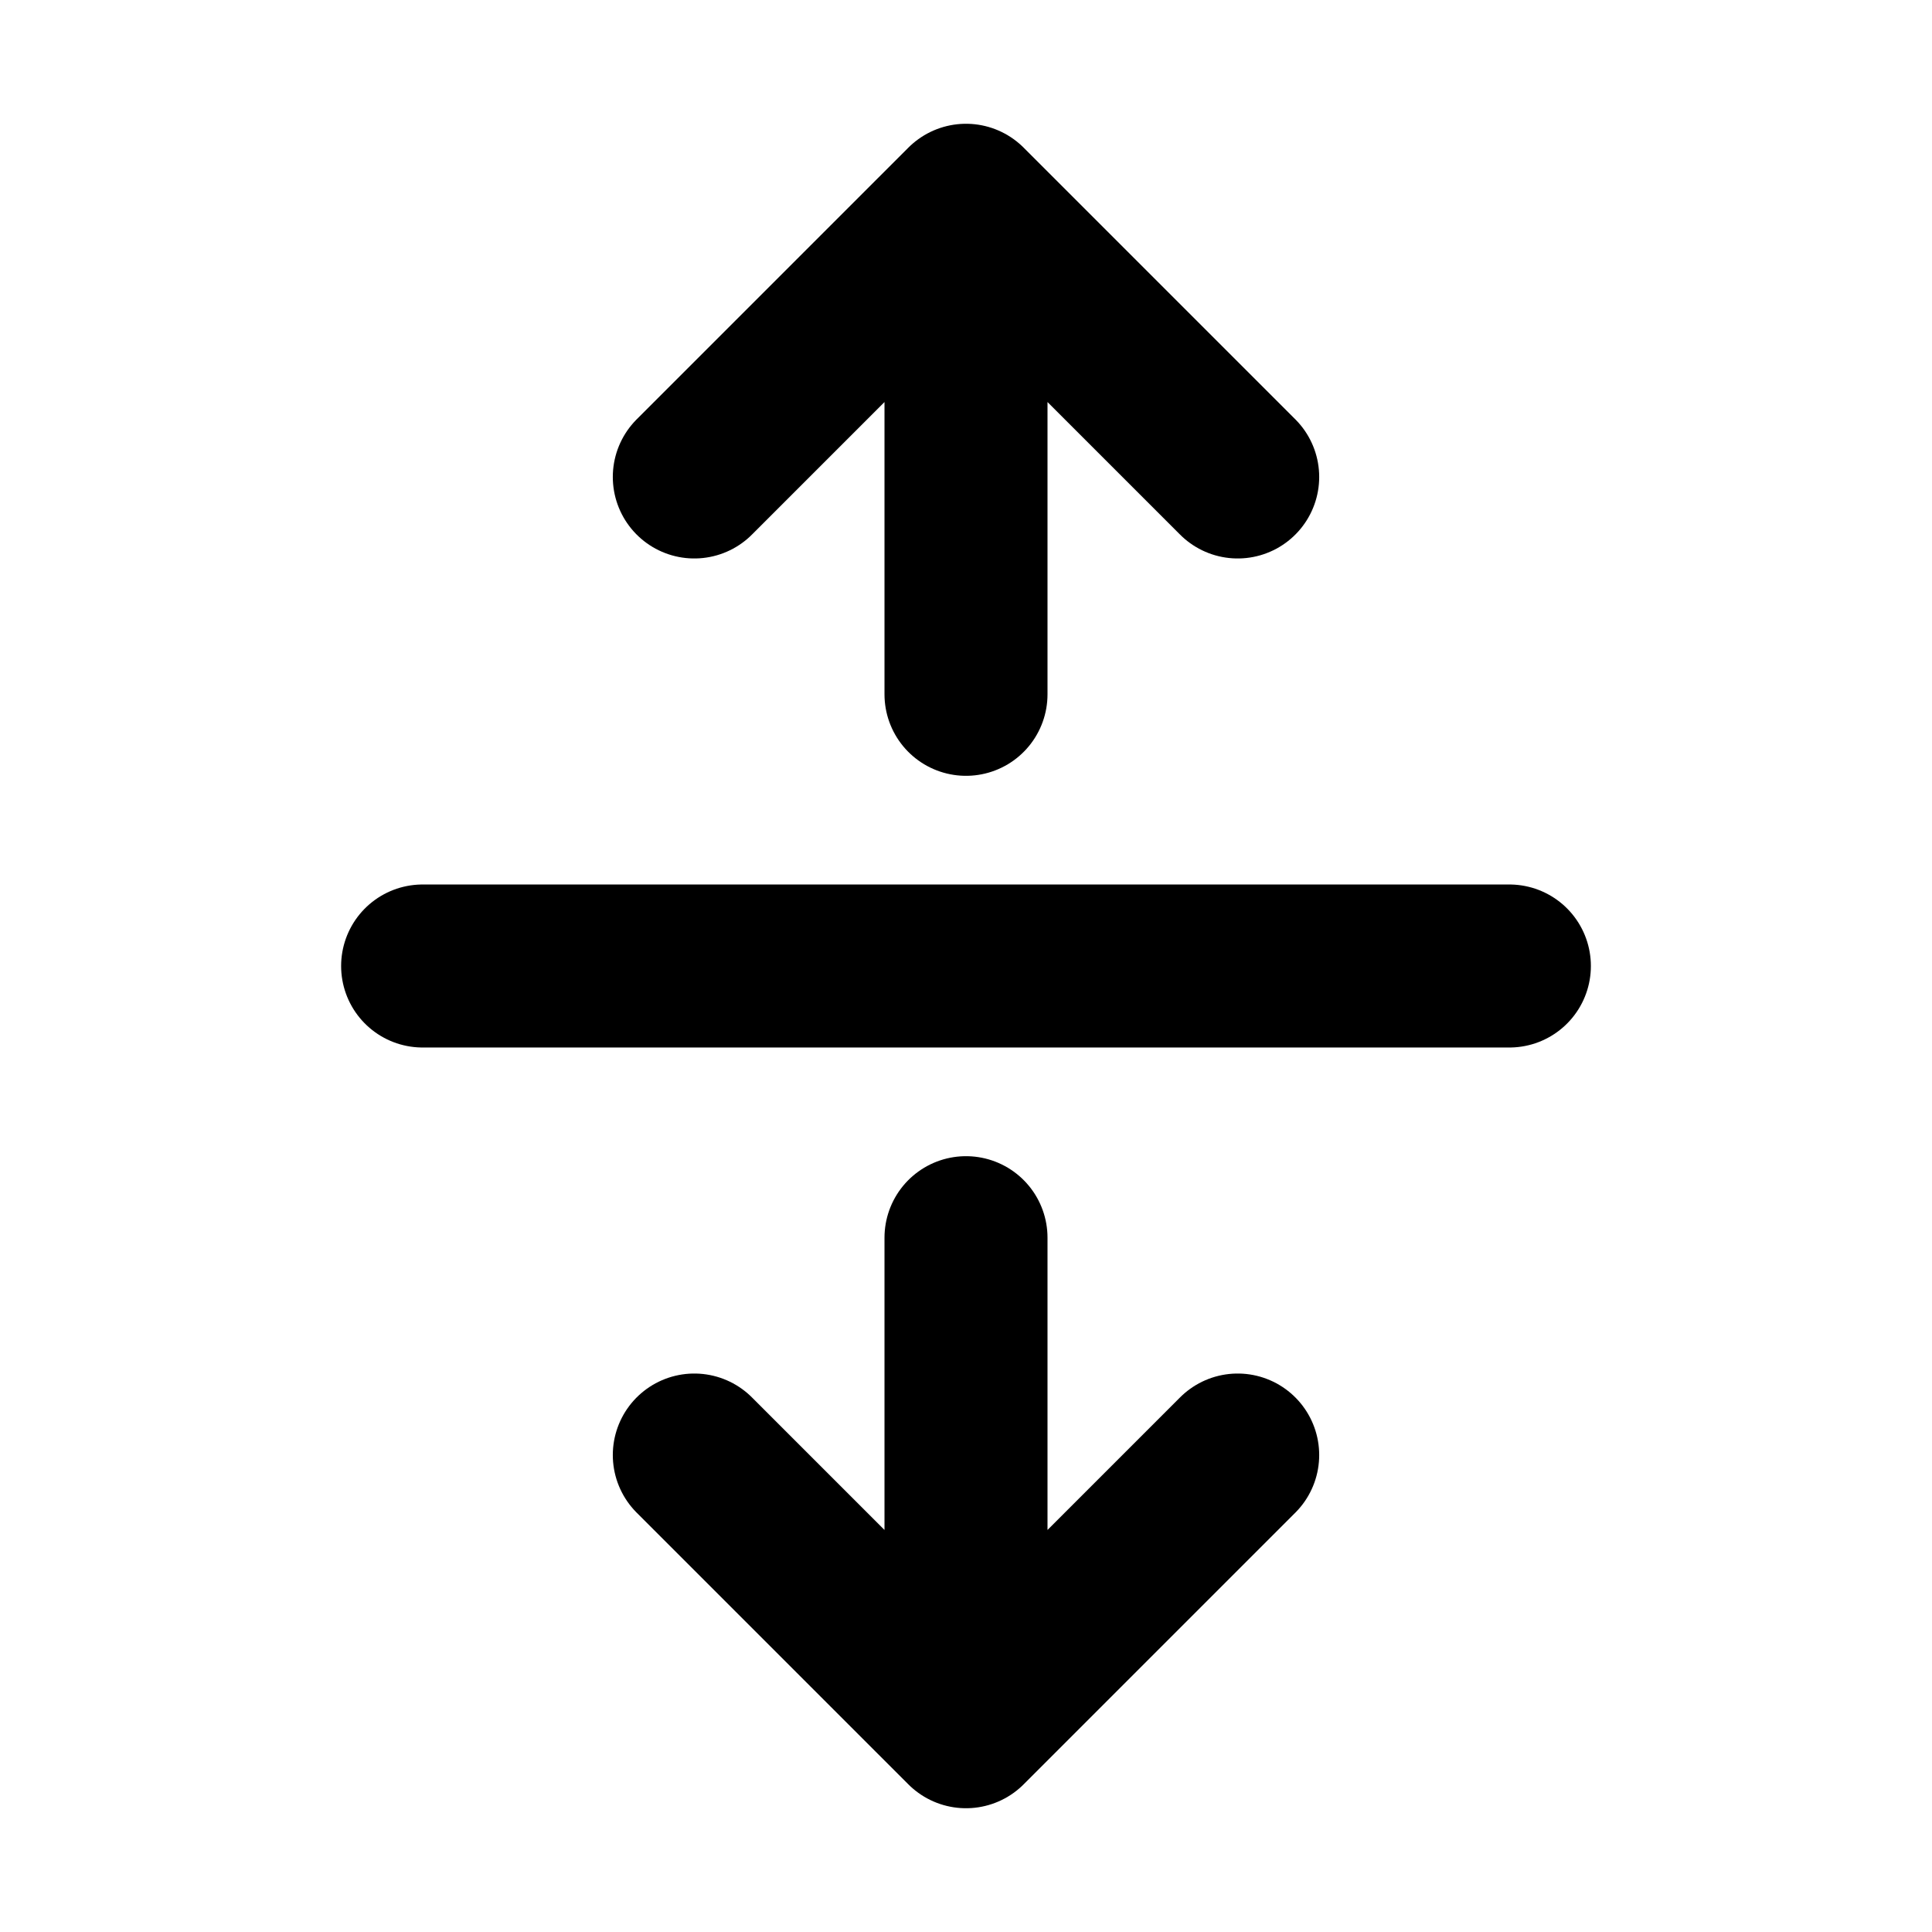
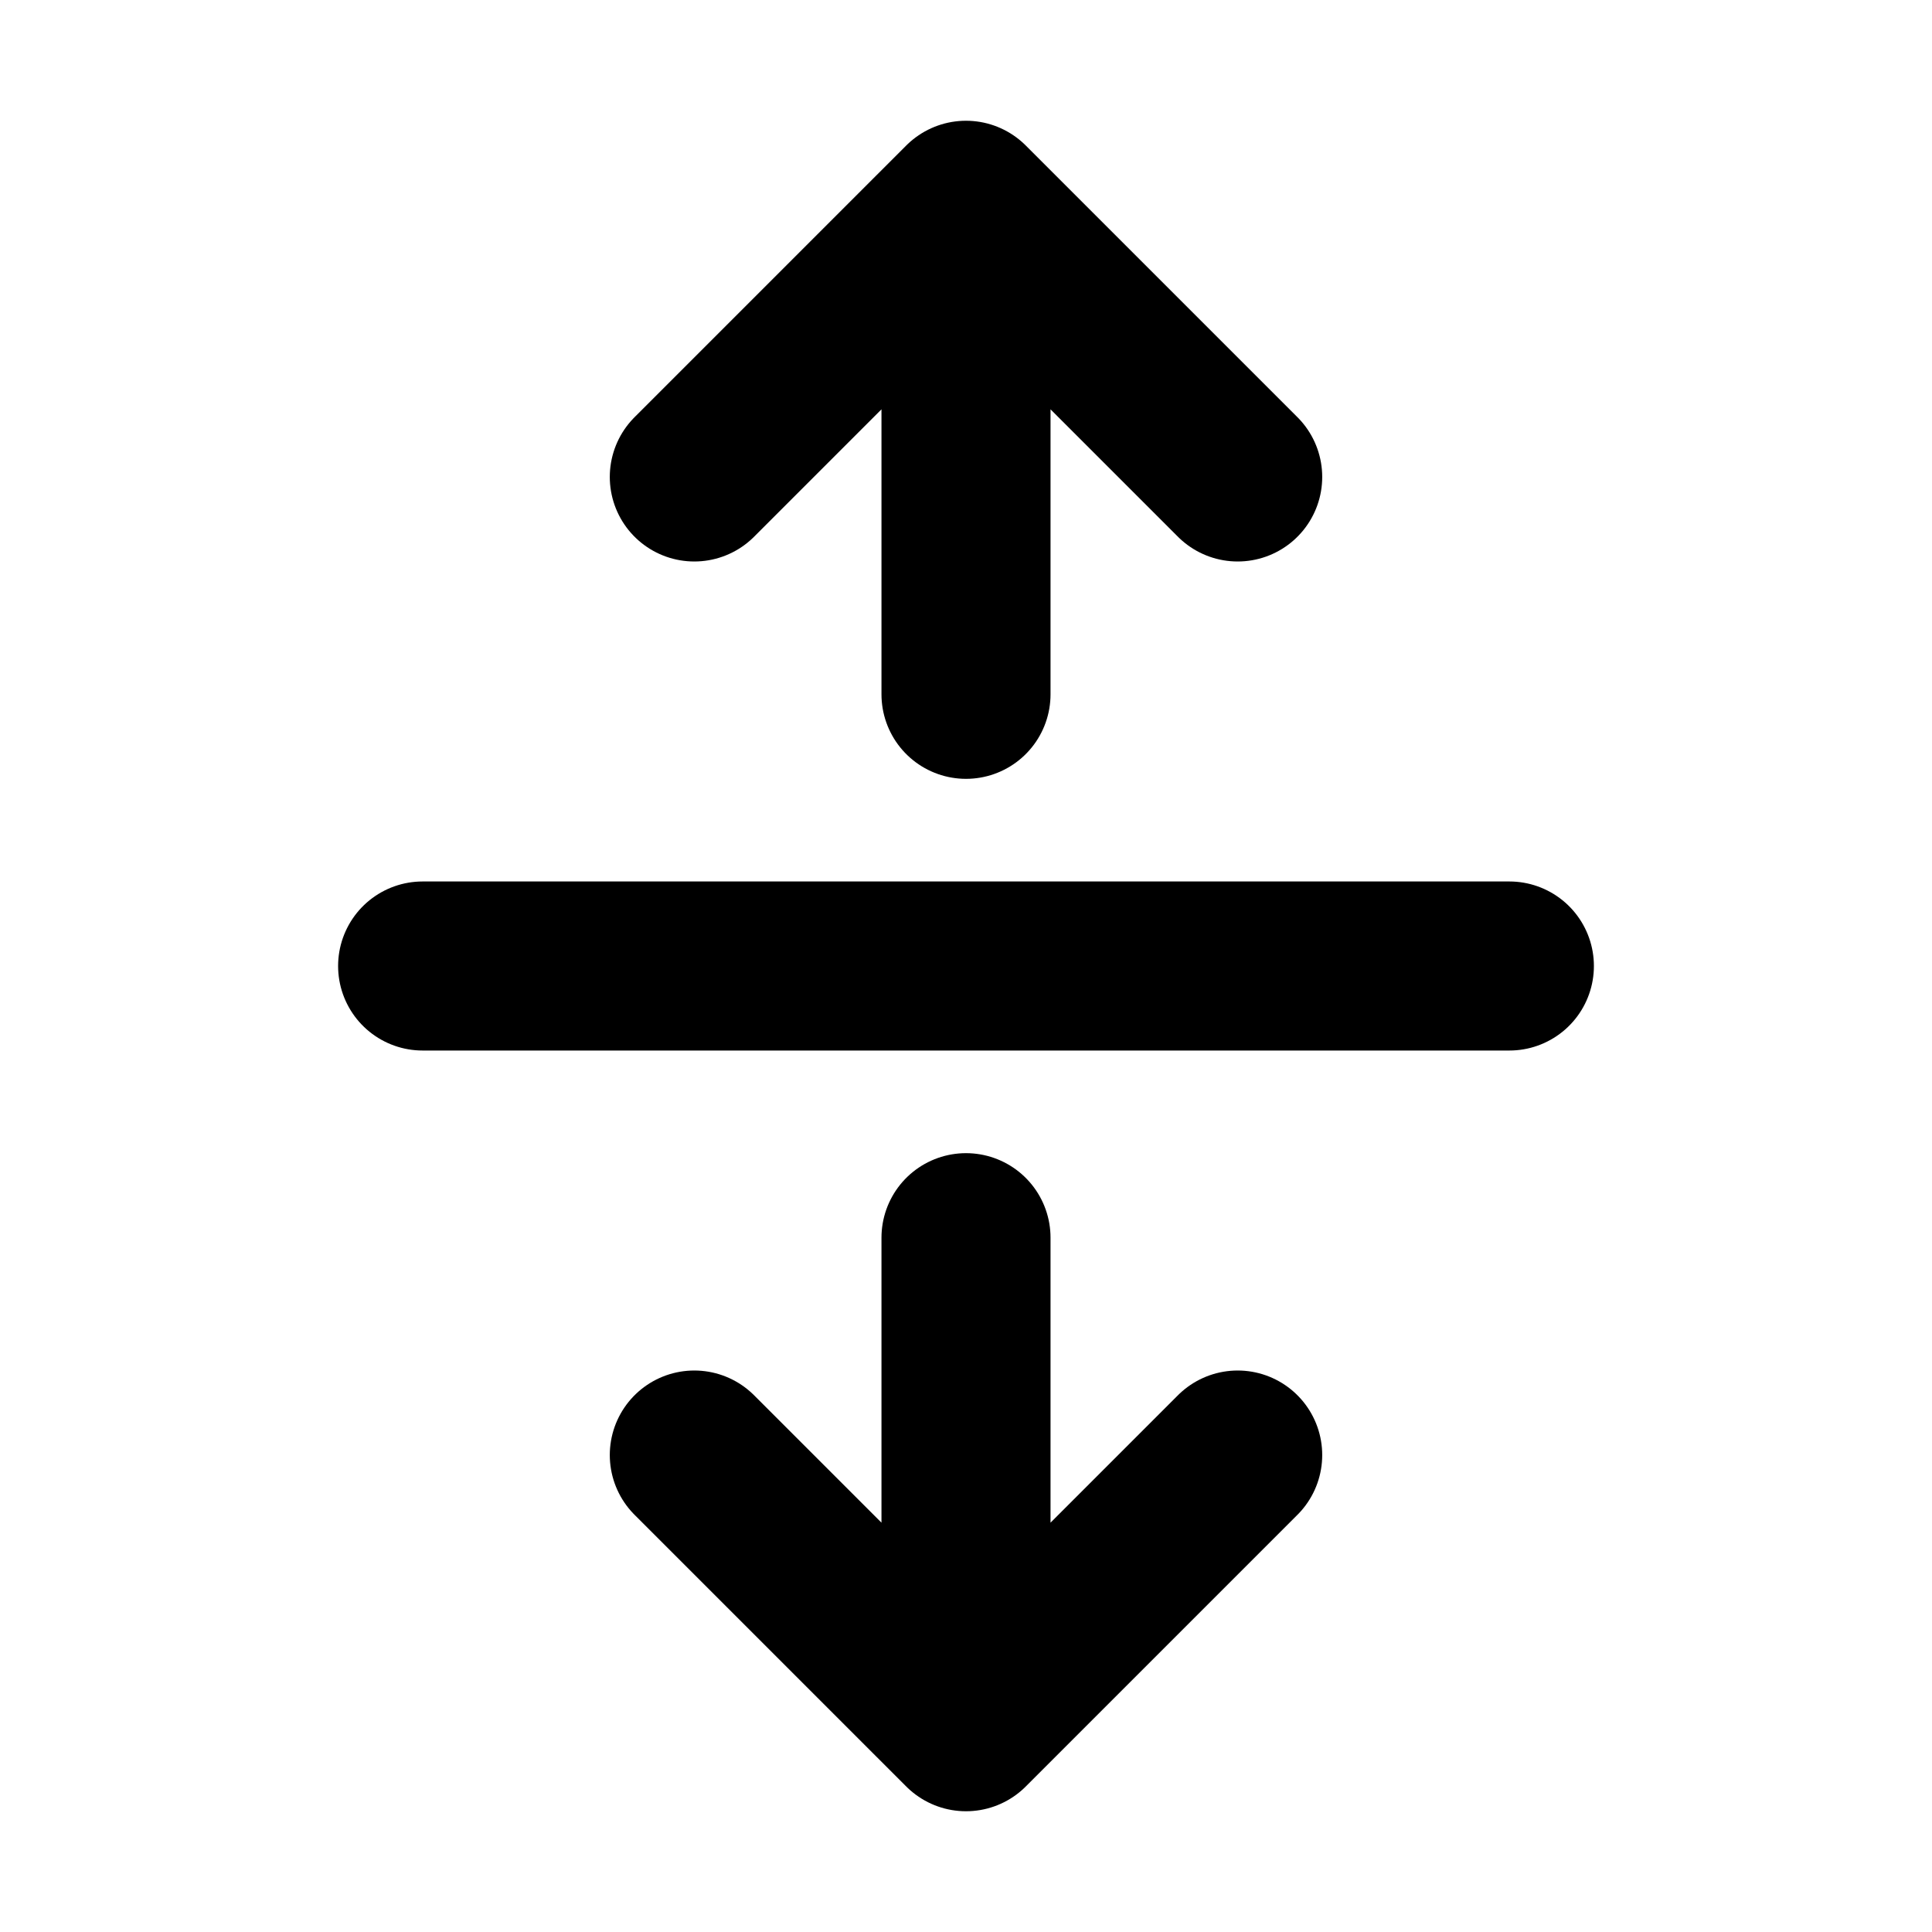
<svg xmlns="http://www.w3.org/2000/svg" viewBox="0 0 16 16">
-   <g transform="matrix(.9 0 0 .9 .8 .8)">
-     <path d="M8 5.5v-4M5.5 3.5 8 1l2.5 2.5M8 10.5v4M5.5 12.5 8 15l2.5-2.5M3 8h10" fill="none" stroke="black" stroke-width="1.5" stroke-linecap="round" stroke-linejoin="round" />
+   <g fill="none" stroke="black" stroke-width="1.4" stroke-linecap="round" stroke-linejoin="round">
+     <path d="M8 5.75v-3.6M5.75 3.95 8 1.7l2.25 2.25M8 10.25v3.6M5.75 12.05 8 14.3l2.25-2.25M3.5 8h9" />
  </g>
</svg>
